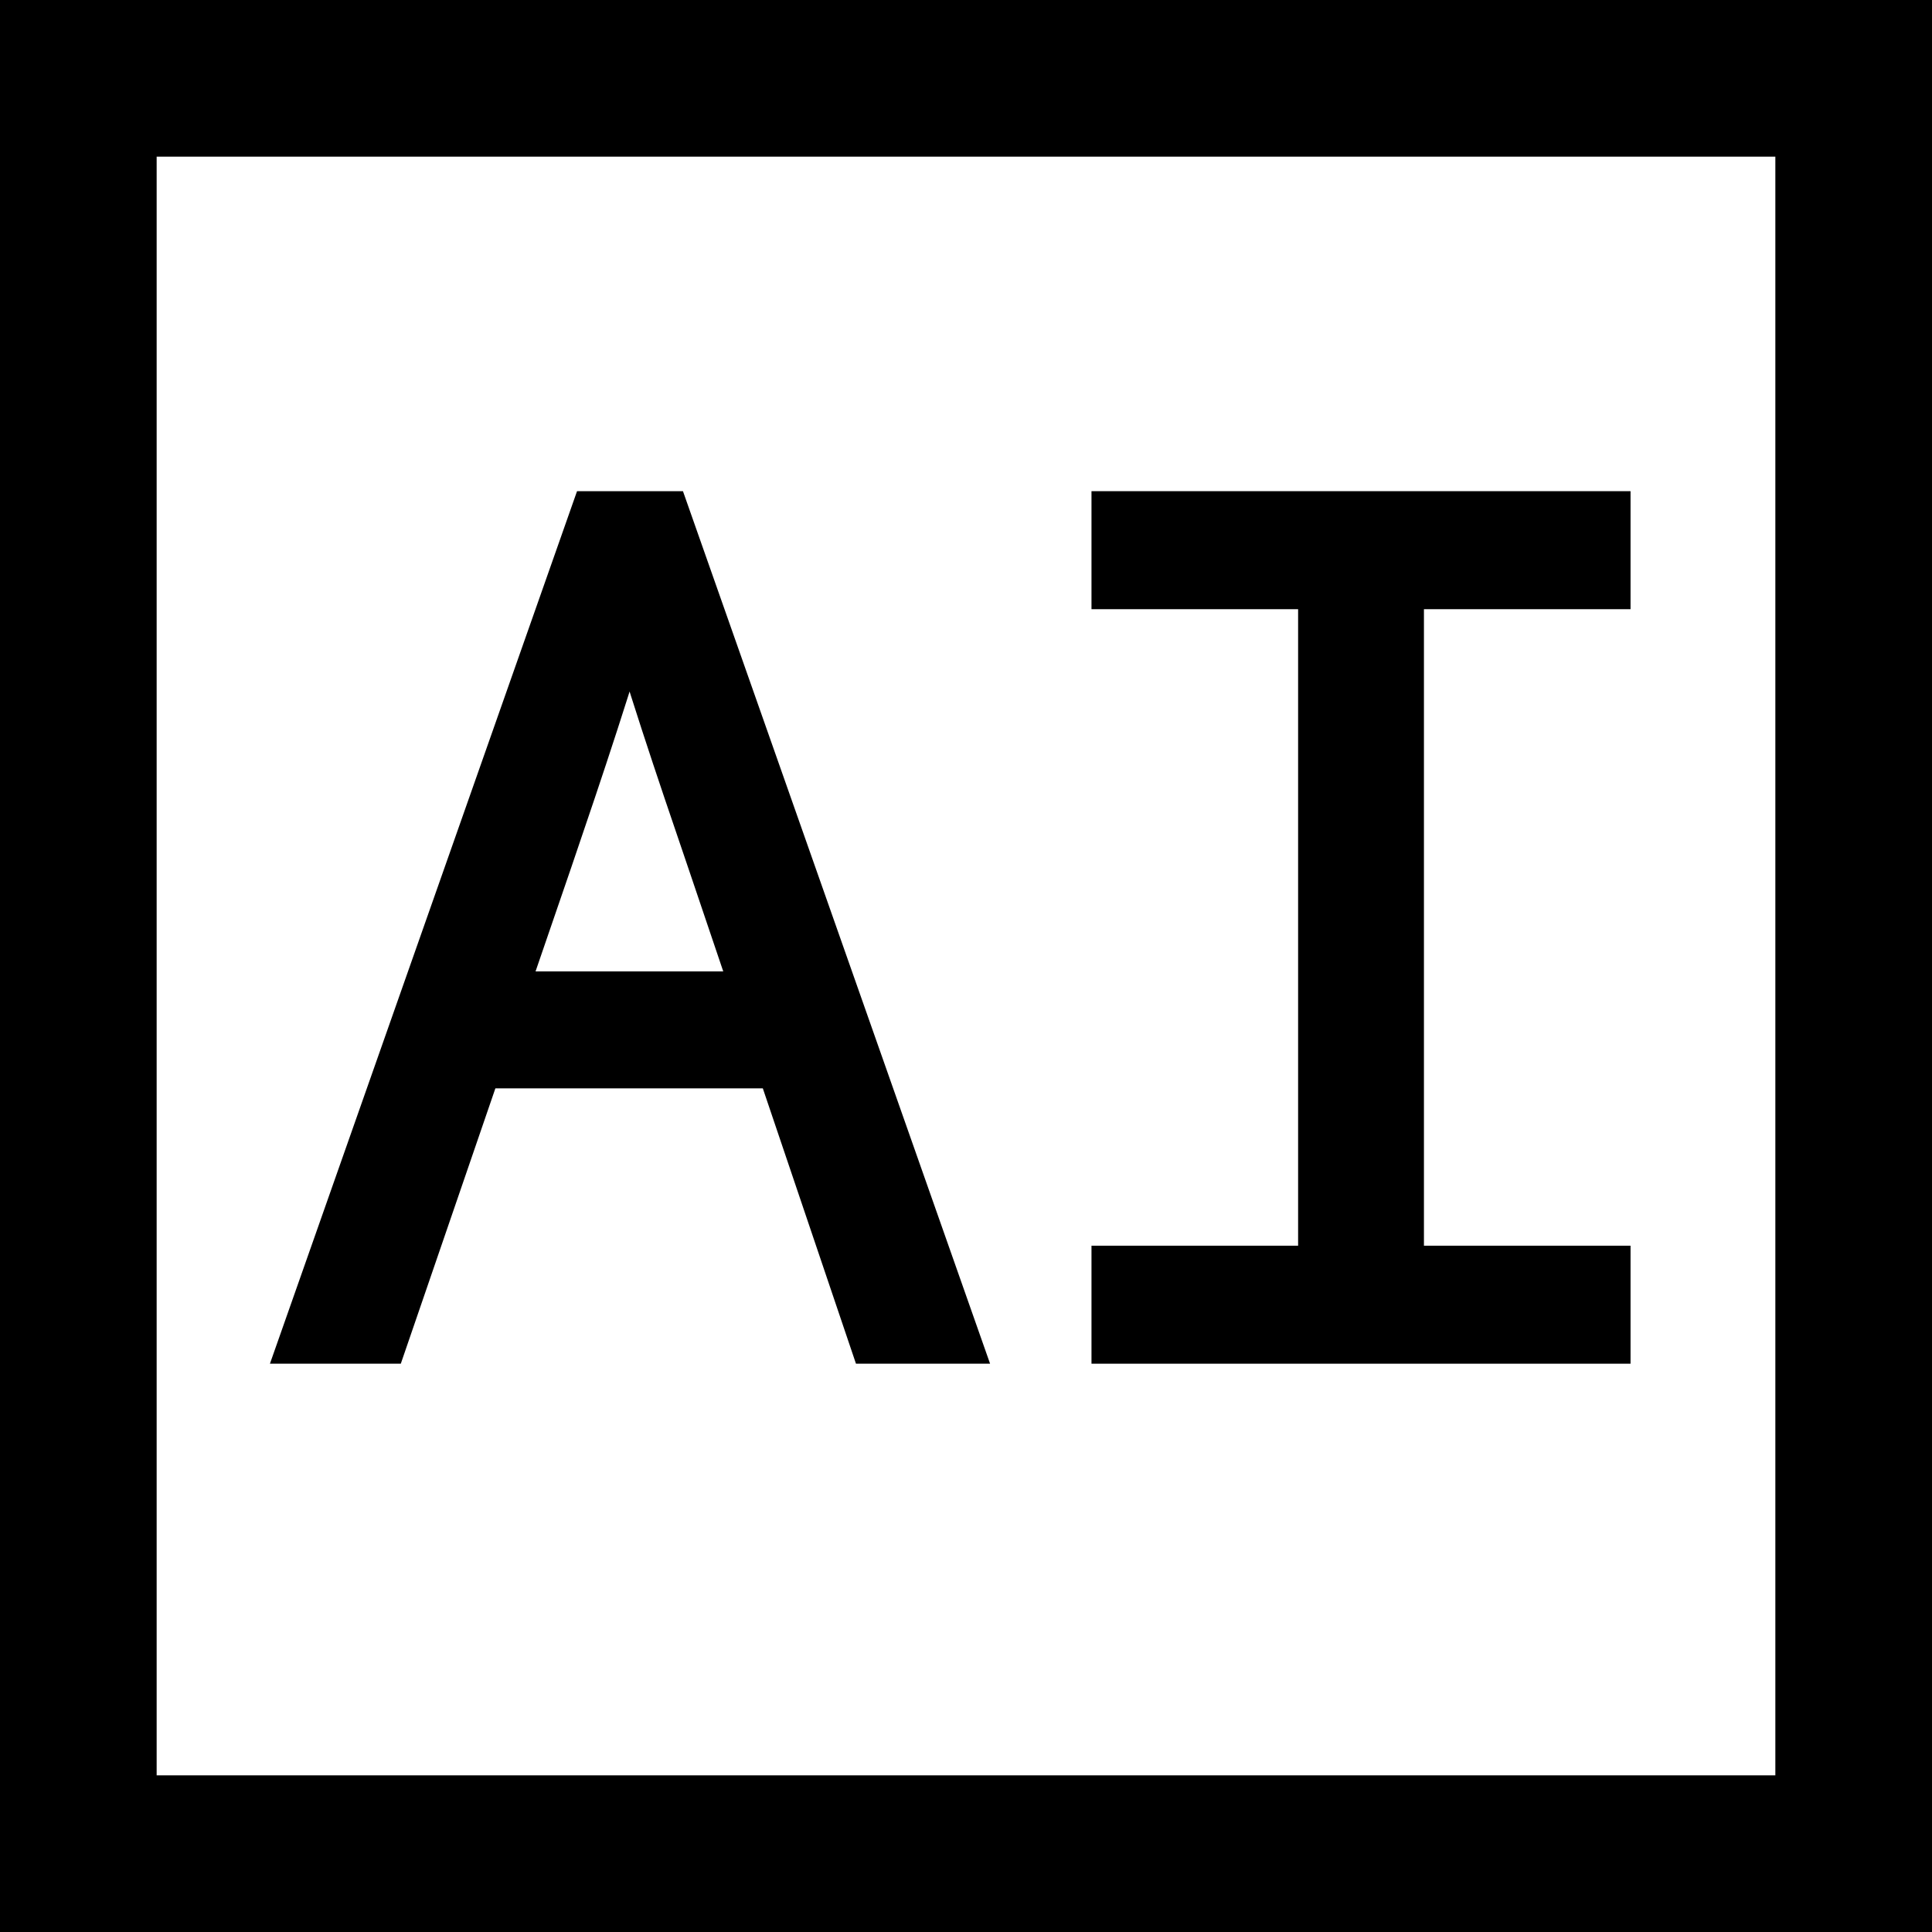
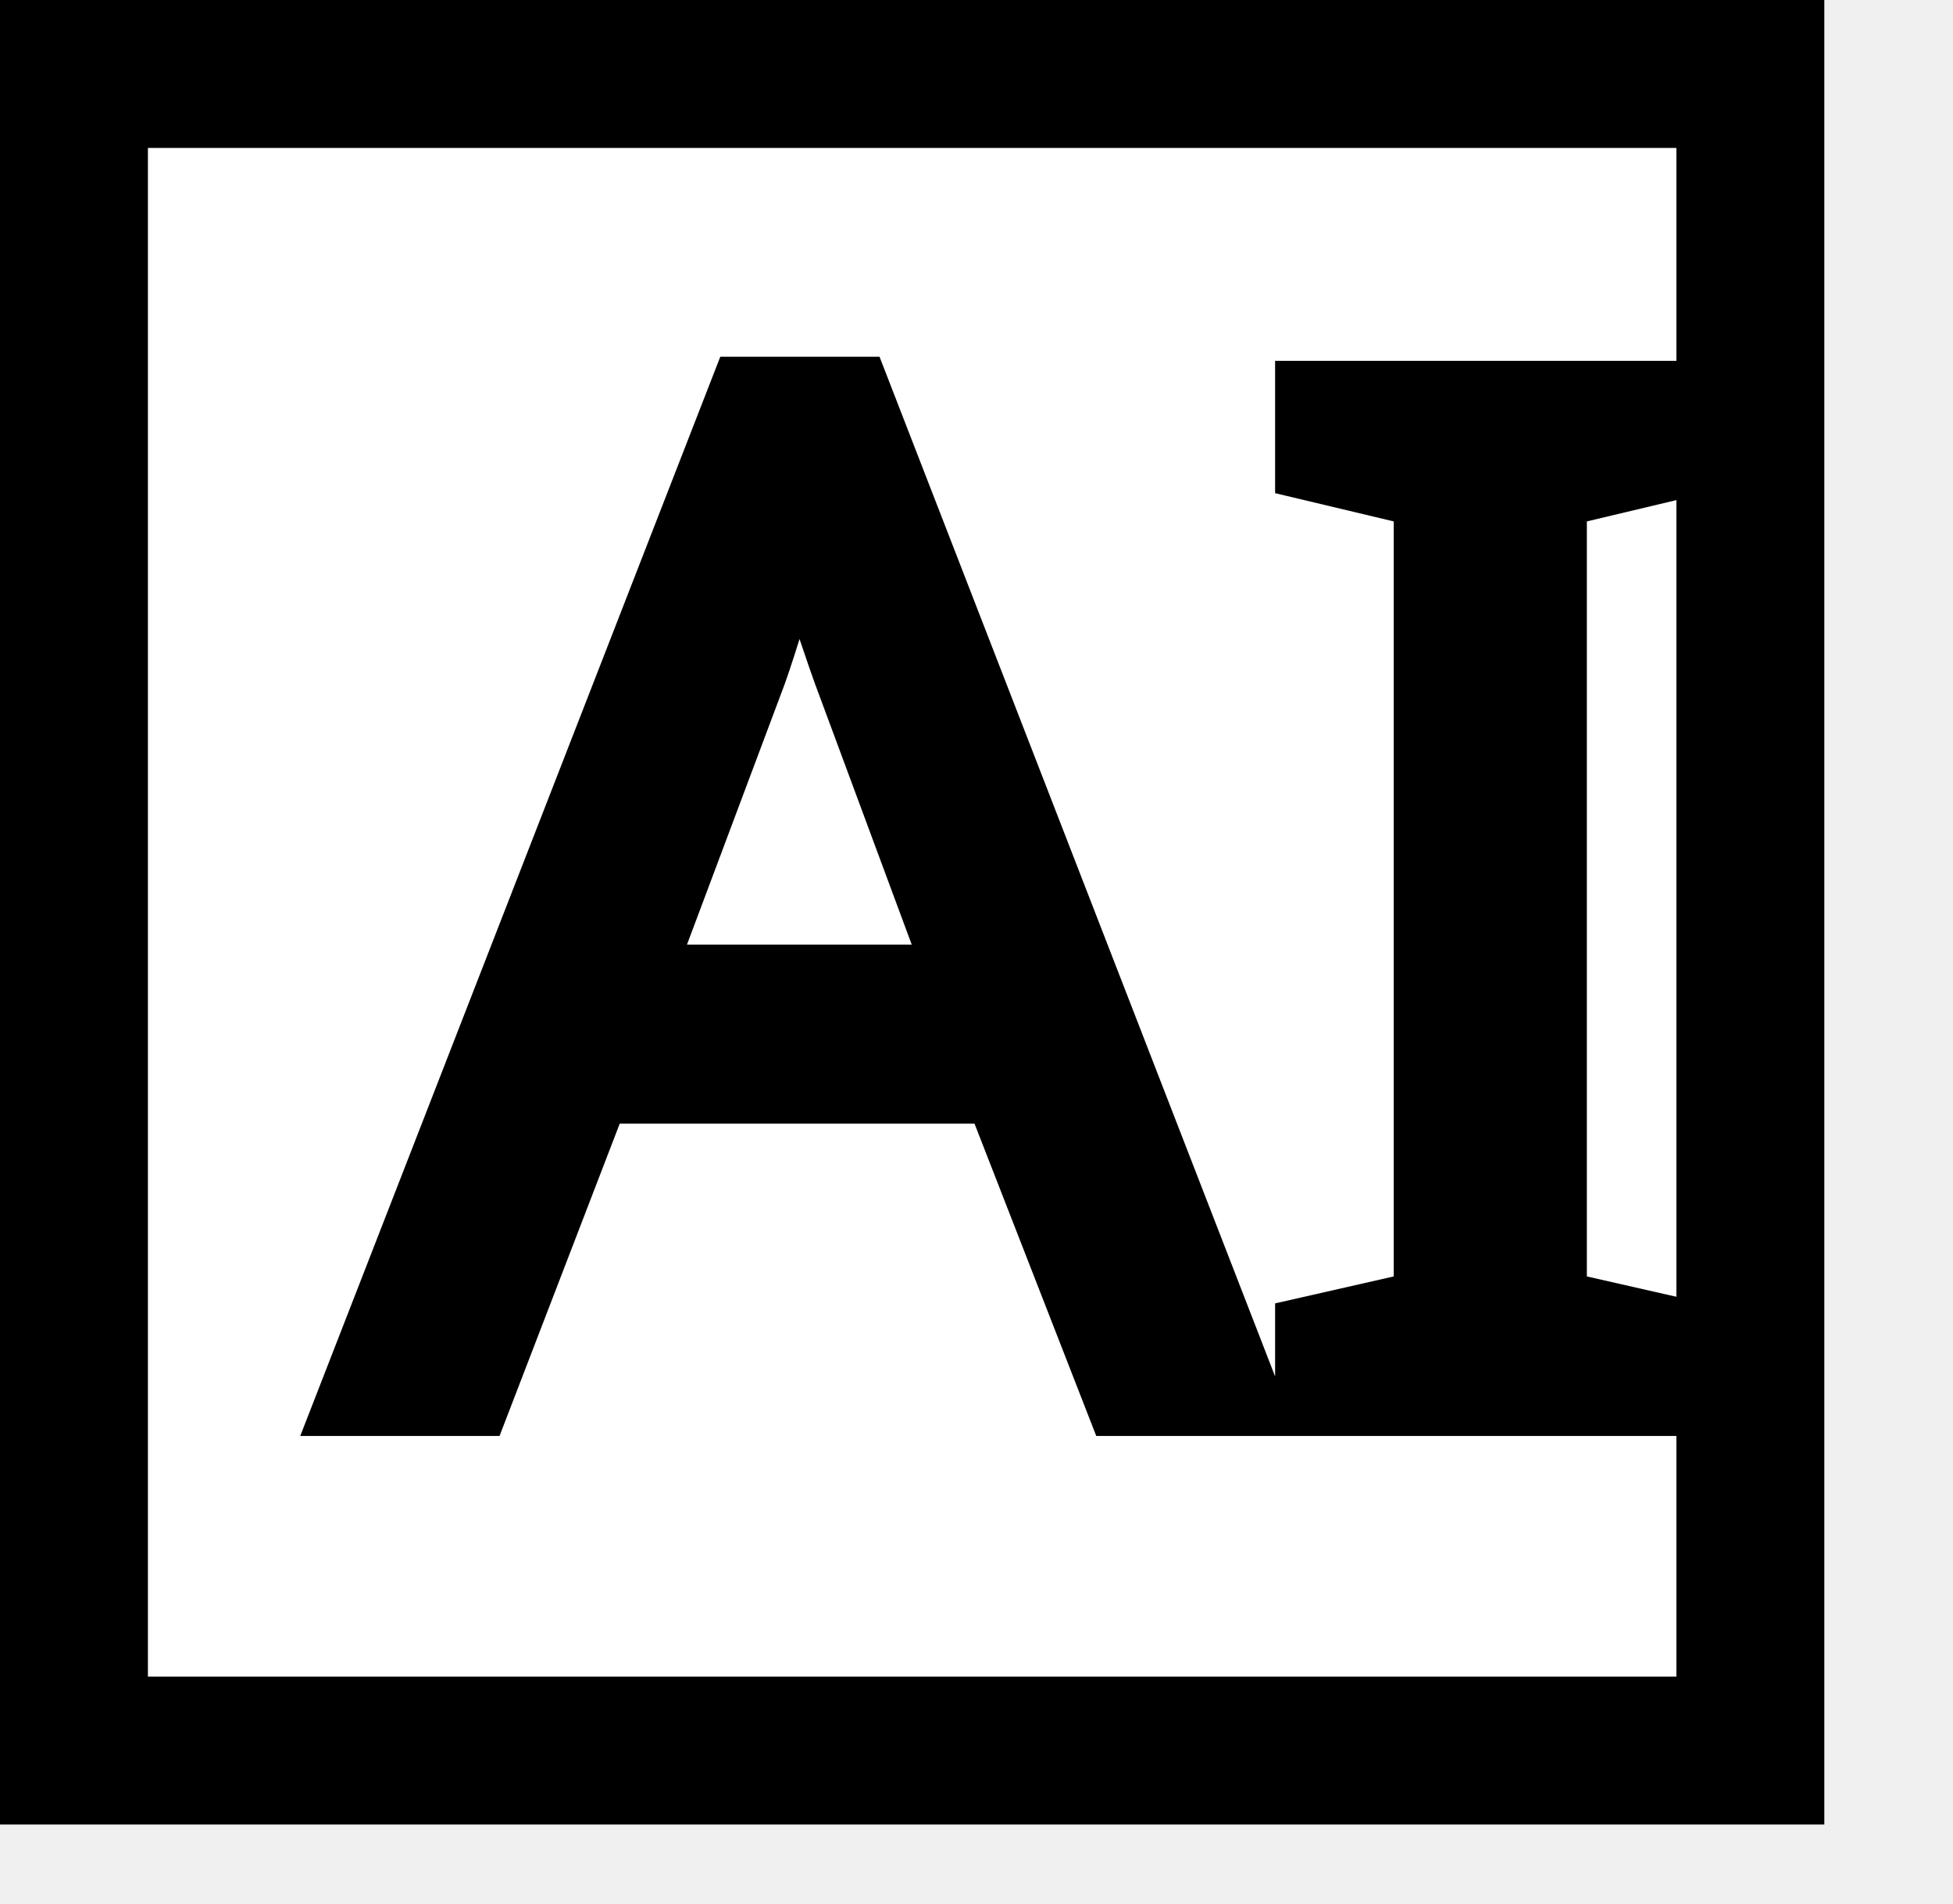
- <svg xmlns="http://www.w3.org/2000/svg" viewBox="0 0 111 111">
+ <svg xmlns="http://www.w3.org/2000/svg" viewBox="0 0 118.83 115.79">
  <defs>
-     <style>.cls-1{fill:#fff;}.cls-2{stroke:#000;stroke-miterlimit:10;stroke-width:4px;}</style>
+     <style>.cls-1{fill:#fff;}.cls-2{font-size:86px;stroke:#000;stroke-miterlimit:10;stroke-width:4px;font-family:FranklinGothic-Book, Franklin Gothic Book;}</style>
  </defs>
  <g id="Capa_2" data-name="Capa 2">
    <g id="Capa_1-2" data-name="Capa 1">
      <rect class="cls-1" x="4.5" y="4.5" width="102" height="102" />
      <path d="M102,9v93H9V9h93m9-9H0V111H111V0Z" />
-       <path class="cls-2" d="M34.569,30.22h3.253L54.059,76.349H50.613L41.428,49.2c-1.865-5.467-3.508-10.3-5.112-15.93h-.279c-1.623,5.627-3.246,10.463-5.112,15.93L21.6,76.349H18.333ZM25.758,57.81H46.423v2.721H25.758Z" />
-       <path class="cls-2" d="M64.71,73.57H76.581V33H64.71V30.22H91.68V33H79.81V73.57H91.68v2.779H64.71Z" />
+       <text class="cls-2" transform="translate(21.193 85.361)">AI</text>
    </g>
  </g>
</svg>
